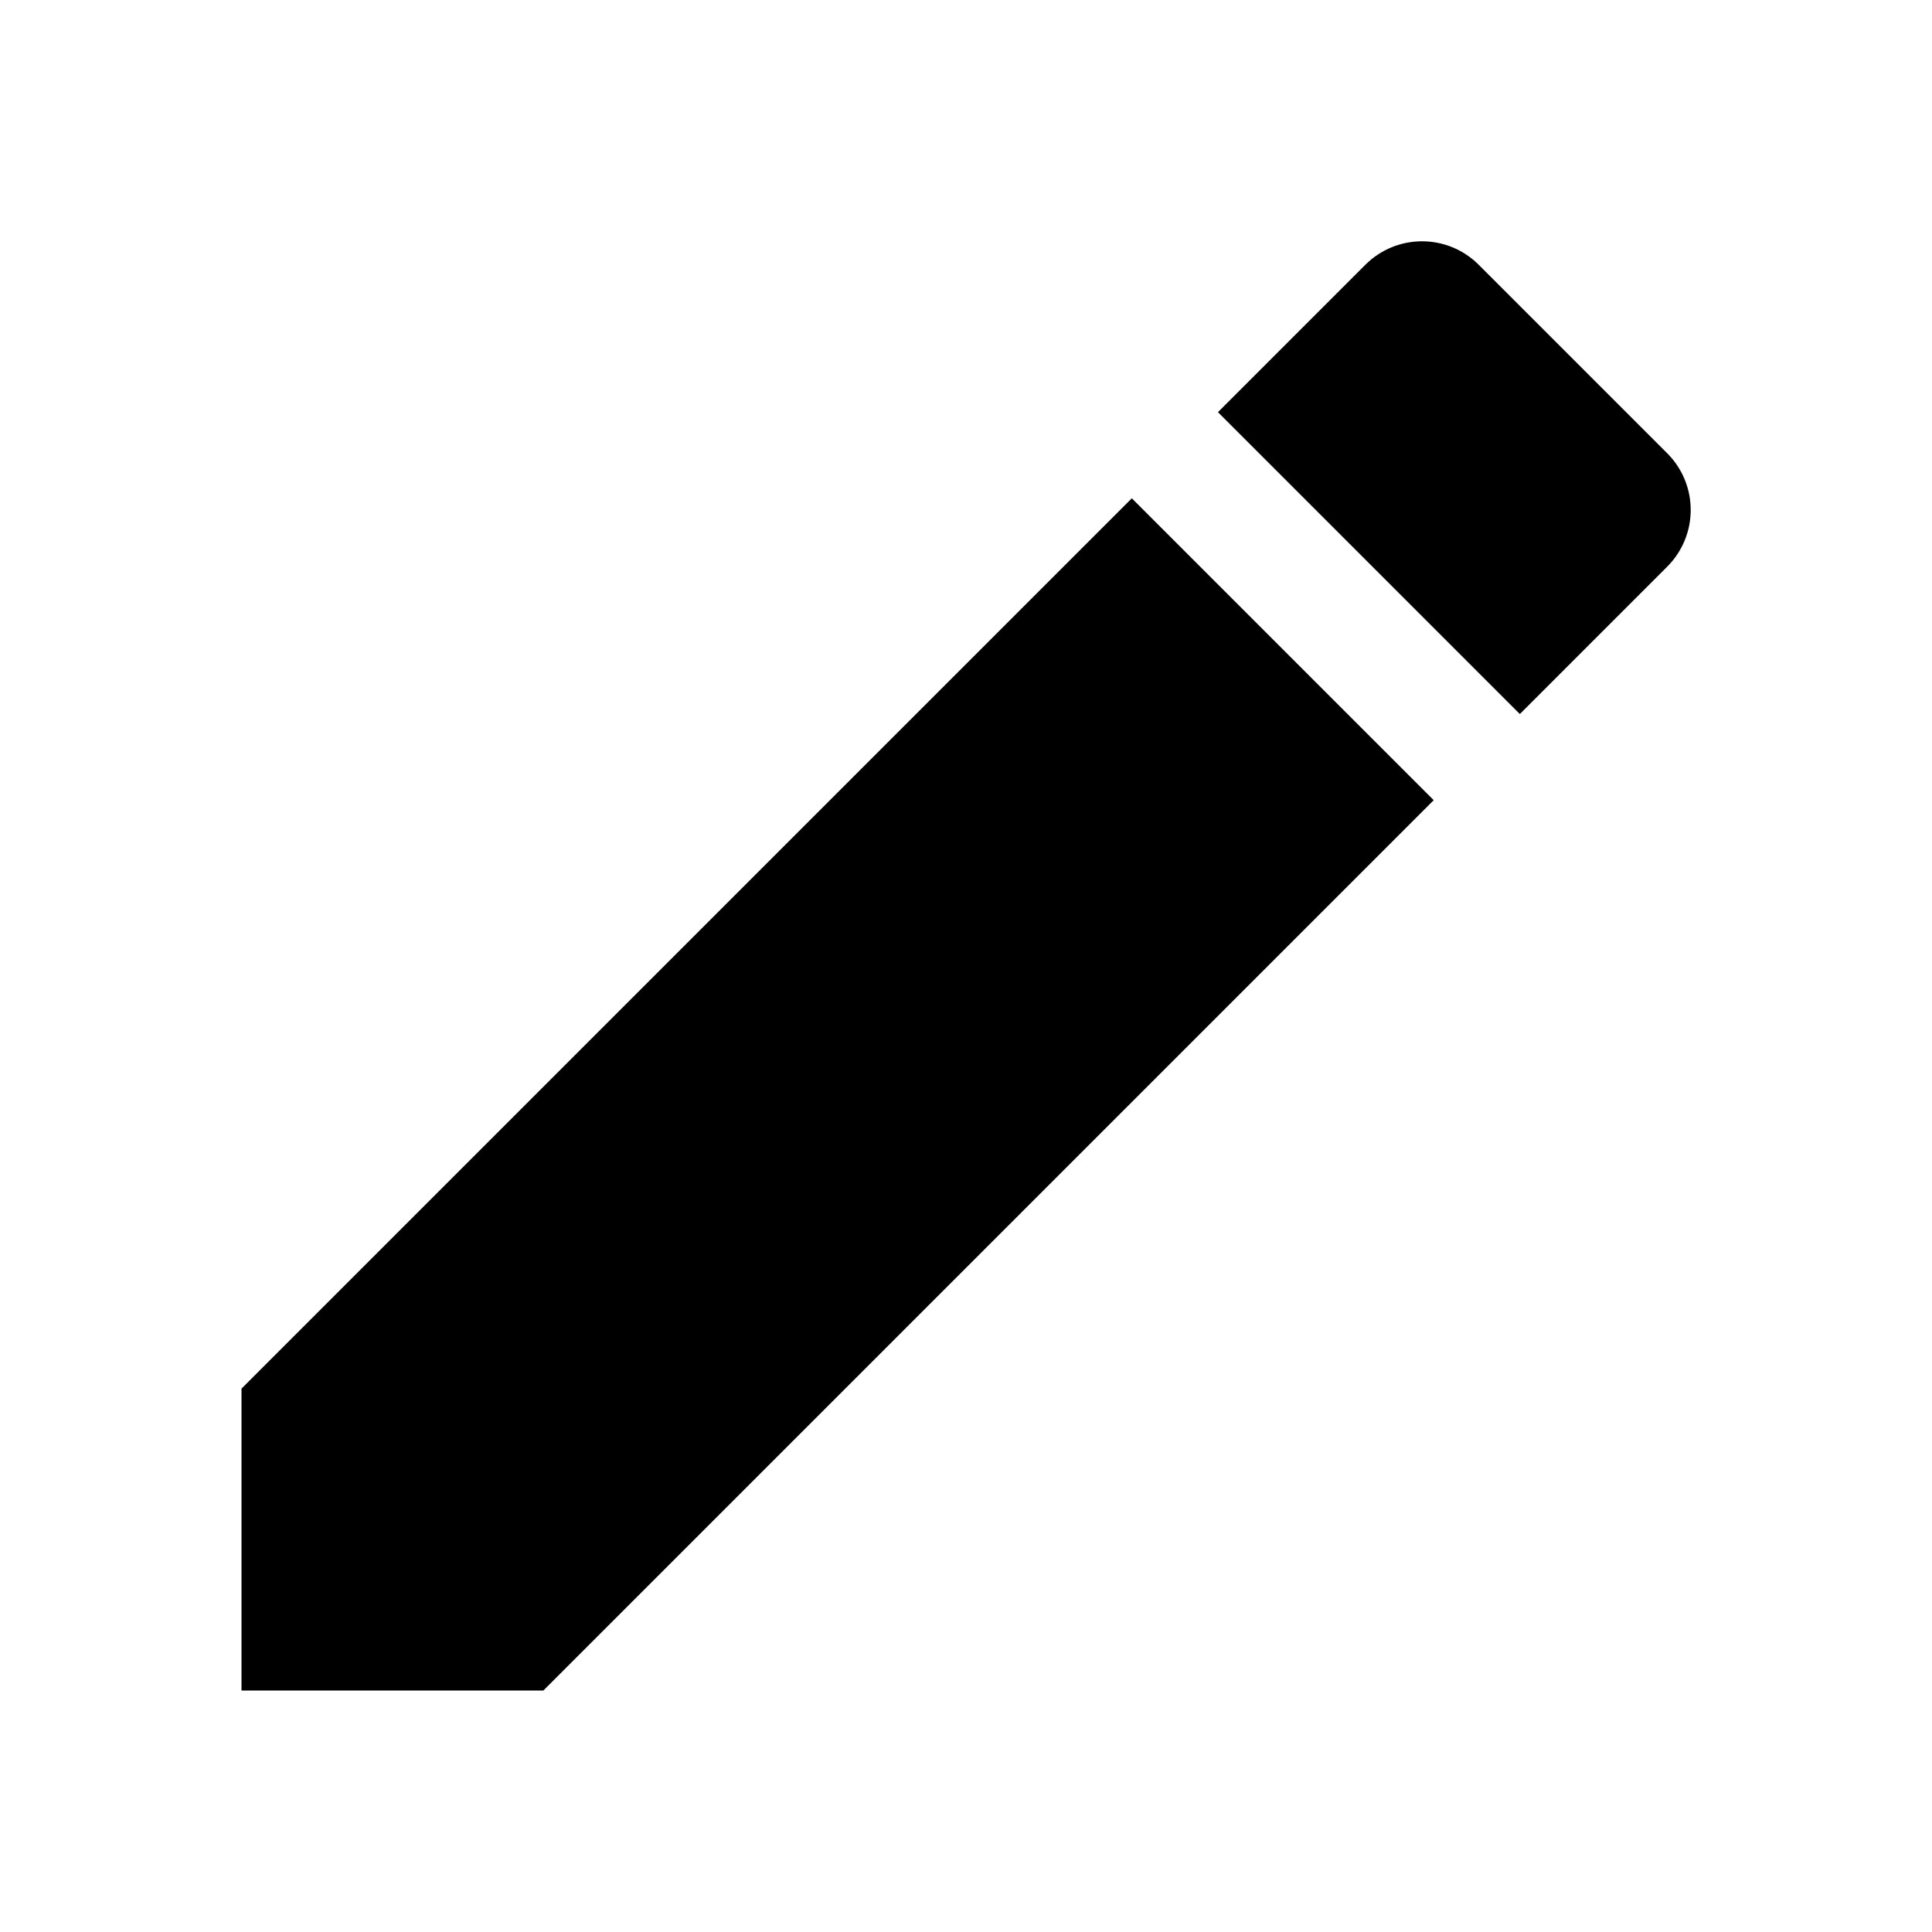
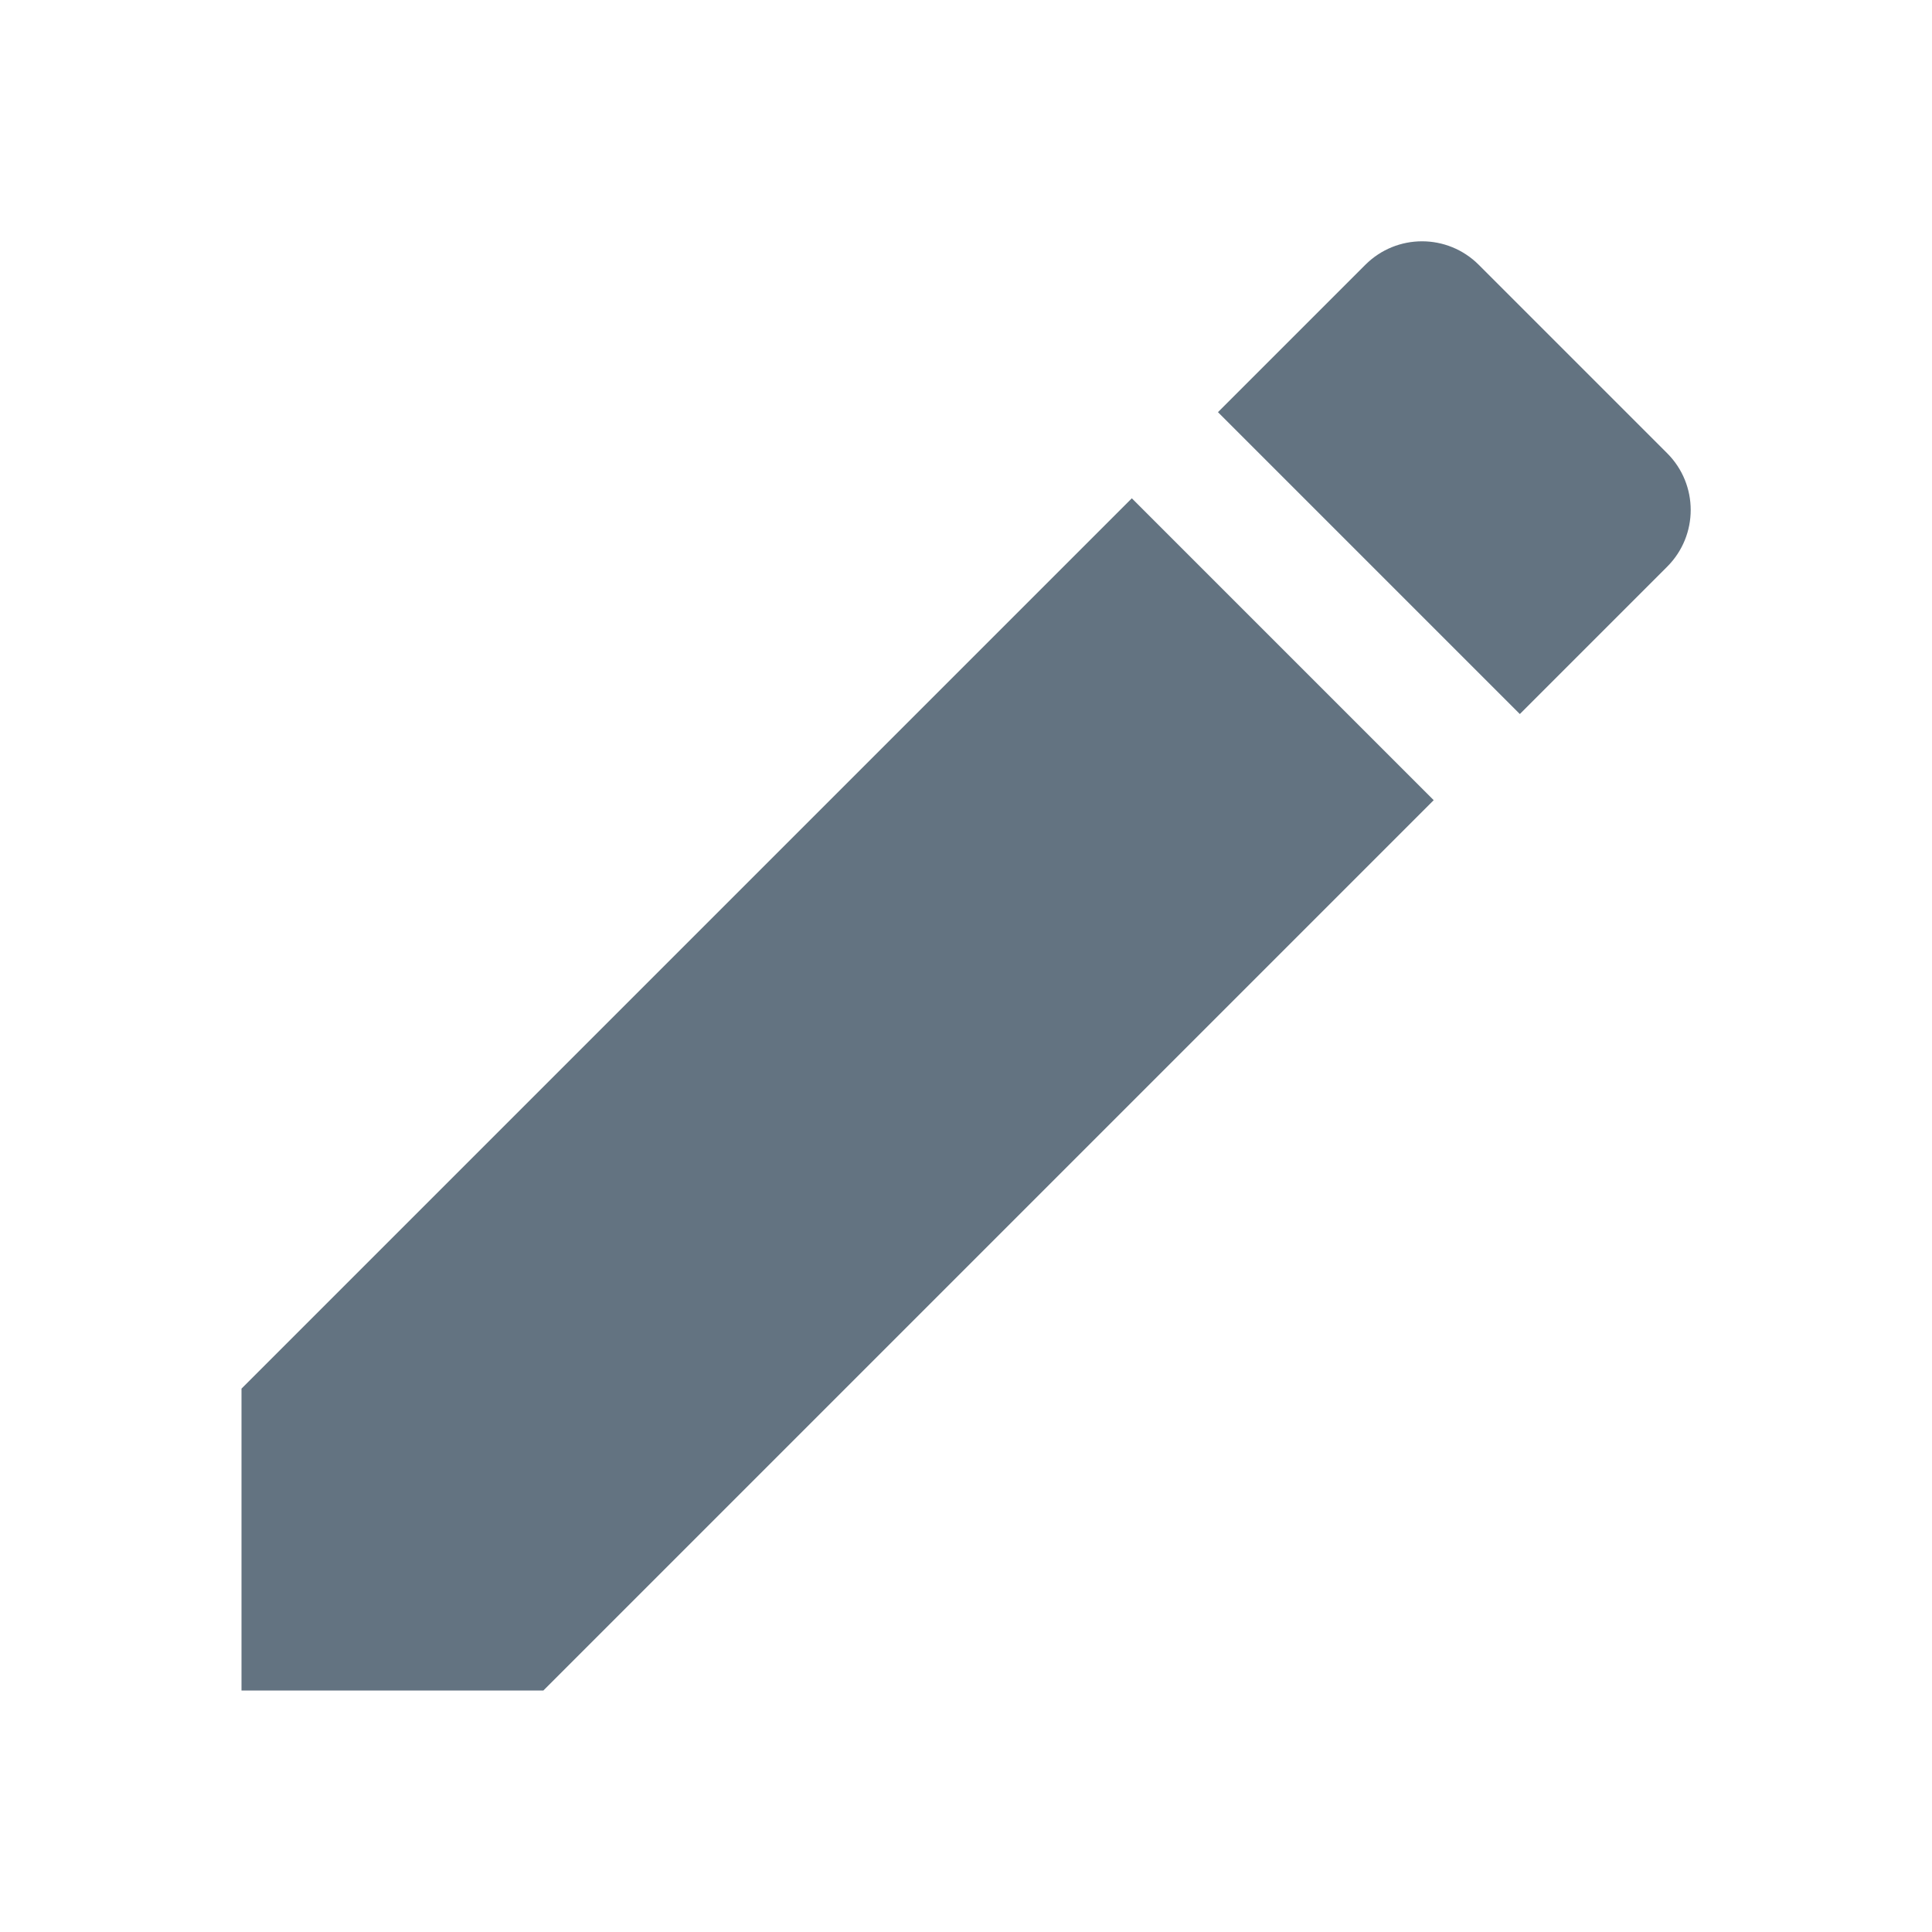
- <svg xmlns="http://www.w3.org/2000/svg" height="24px" viewBox="0 0 24 24" width="24px" fill="#000000">
+ <svg xmlns="http://www.w3.org/2000/svg" height="24px" viewBox="0 0 24 24" width="24px" fill="#637381">
  <path d="M0 0h24v24H0z" fill="none" />
  <path d="M3 17.25V21h3.75L17.81 9.94l-3.75-3.75L3 17.25zM20.71 7.04c.39-.39.39-1.02 0-1.41l-2.34-2.34c-.39-.39-1.02-.39-1.41 0l-1.83 1.83 3.75 3.75 1.83-1.83z" />
</svg>
